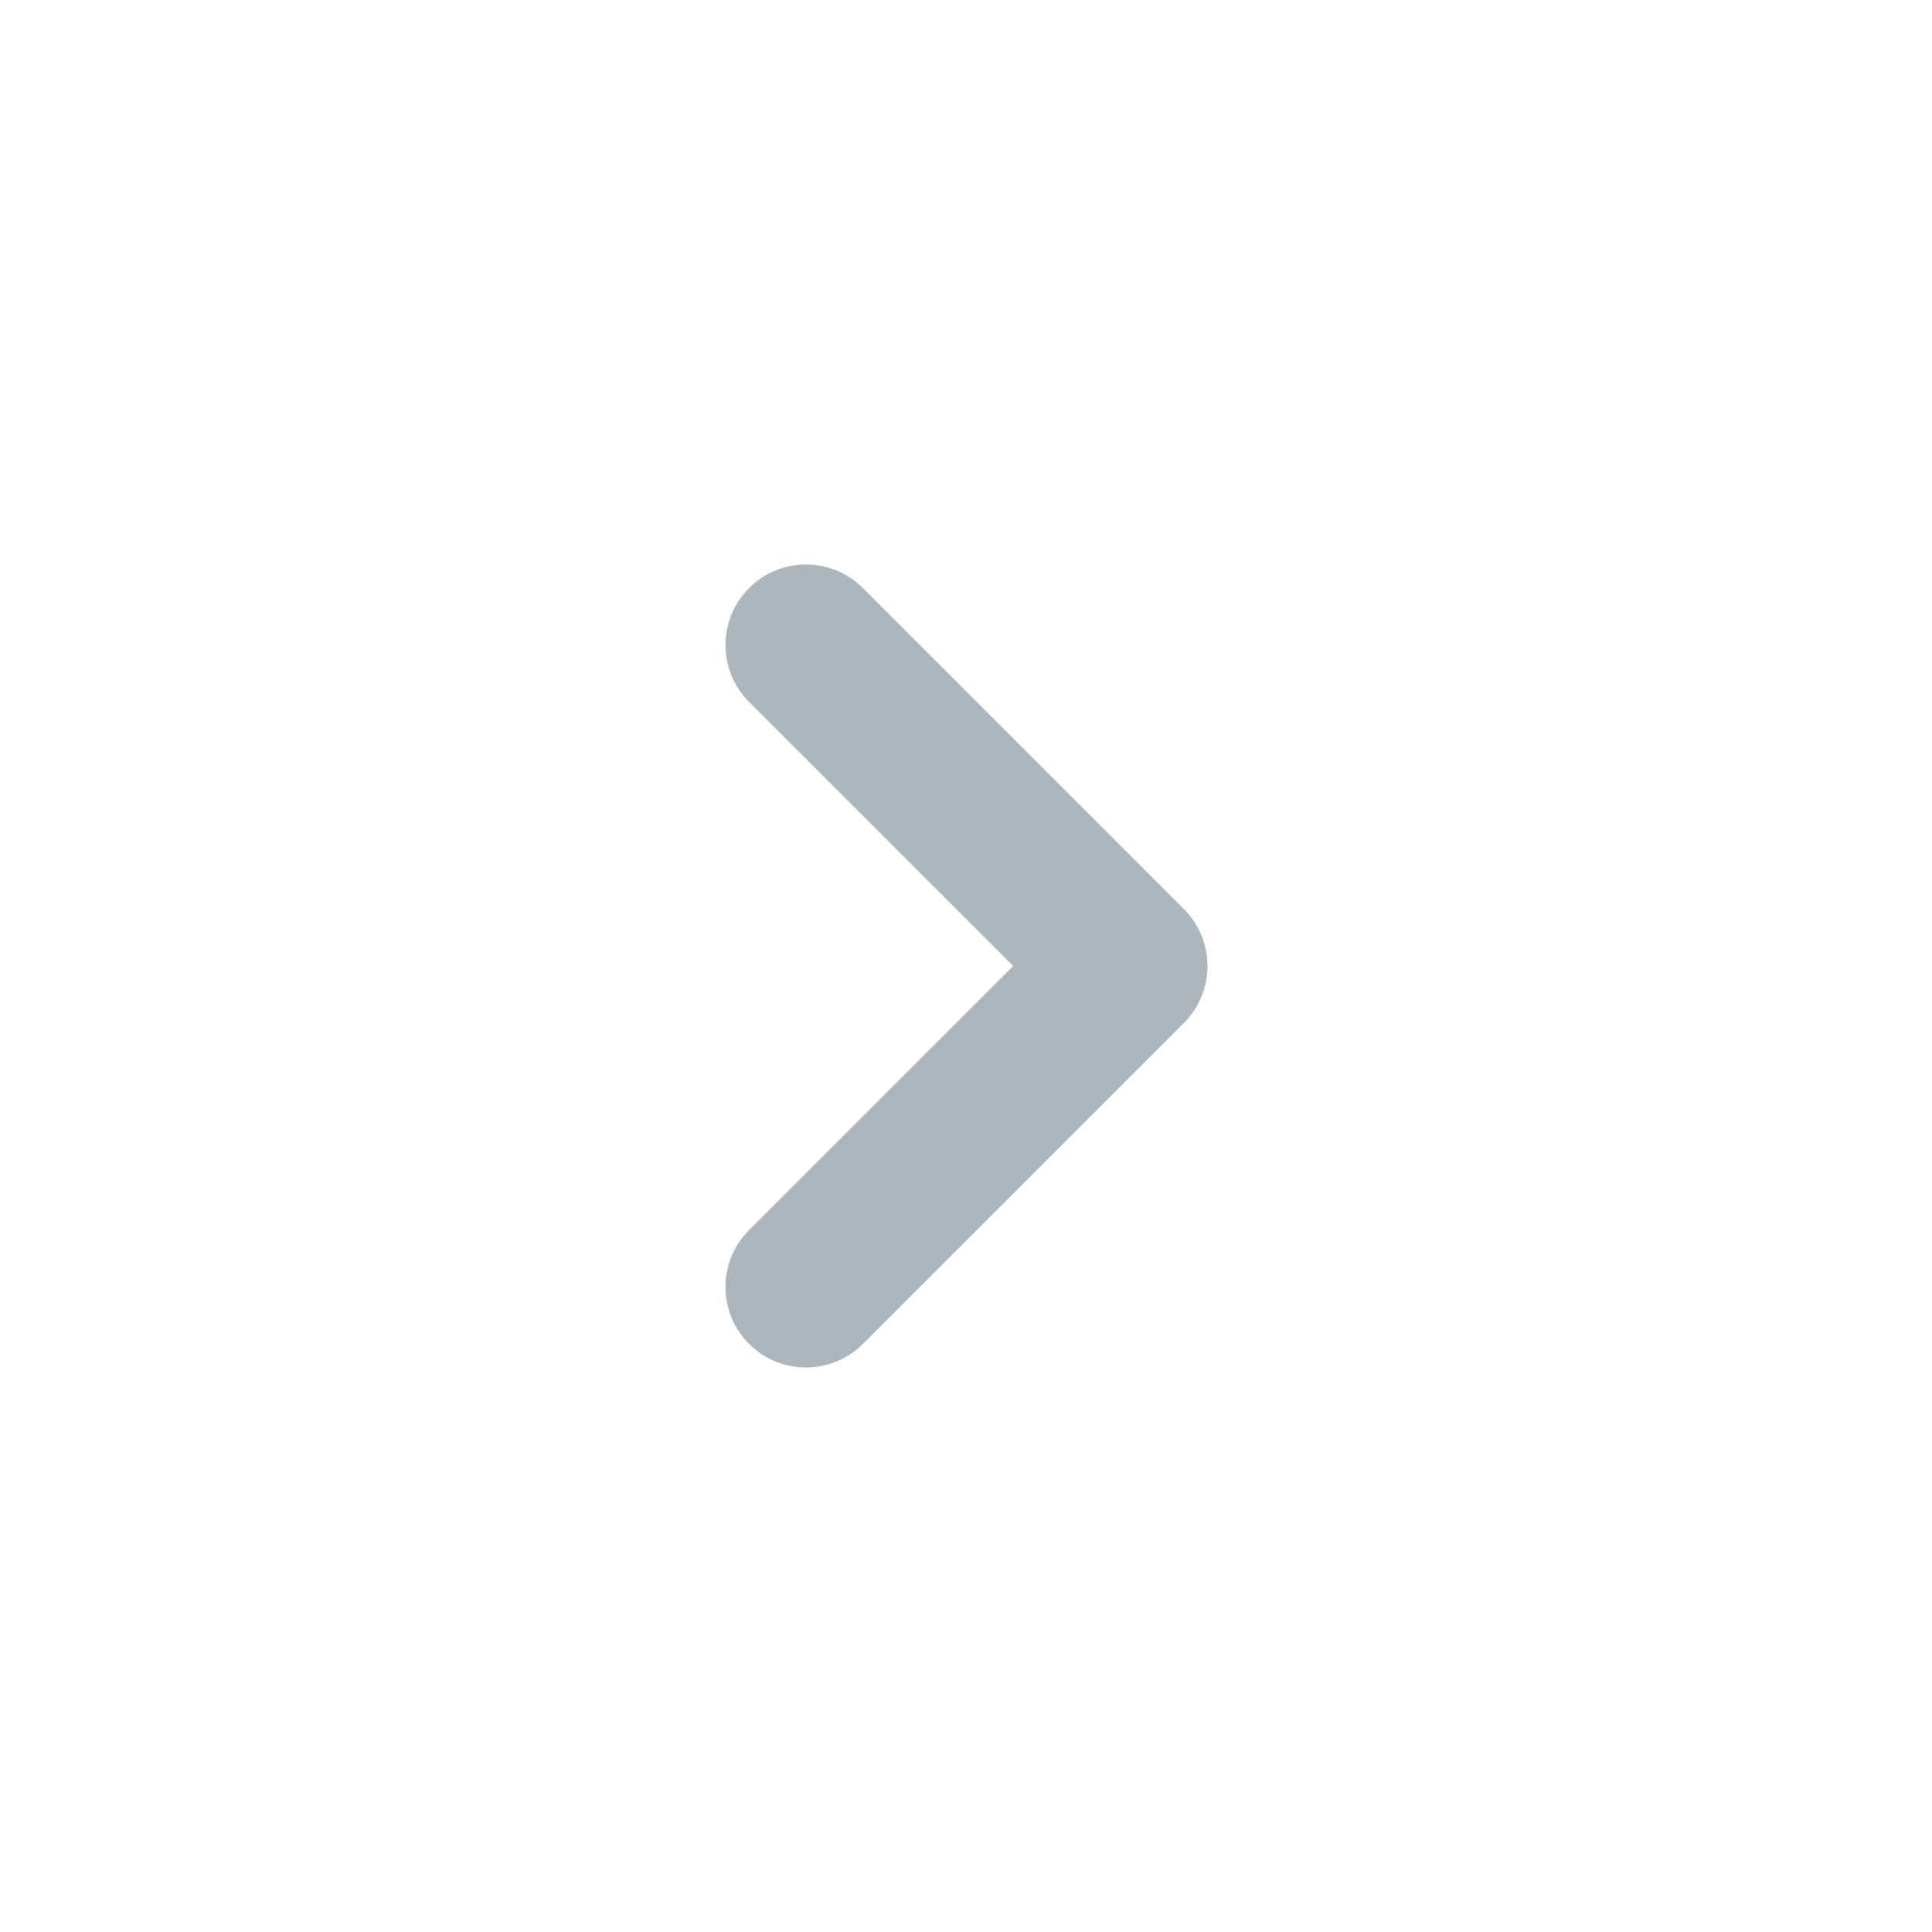
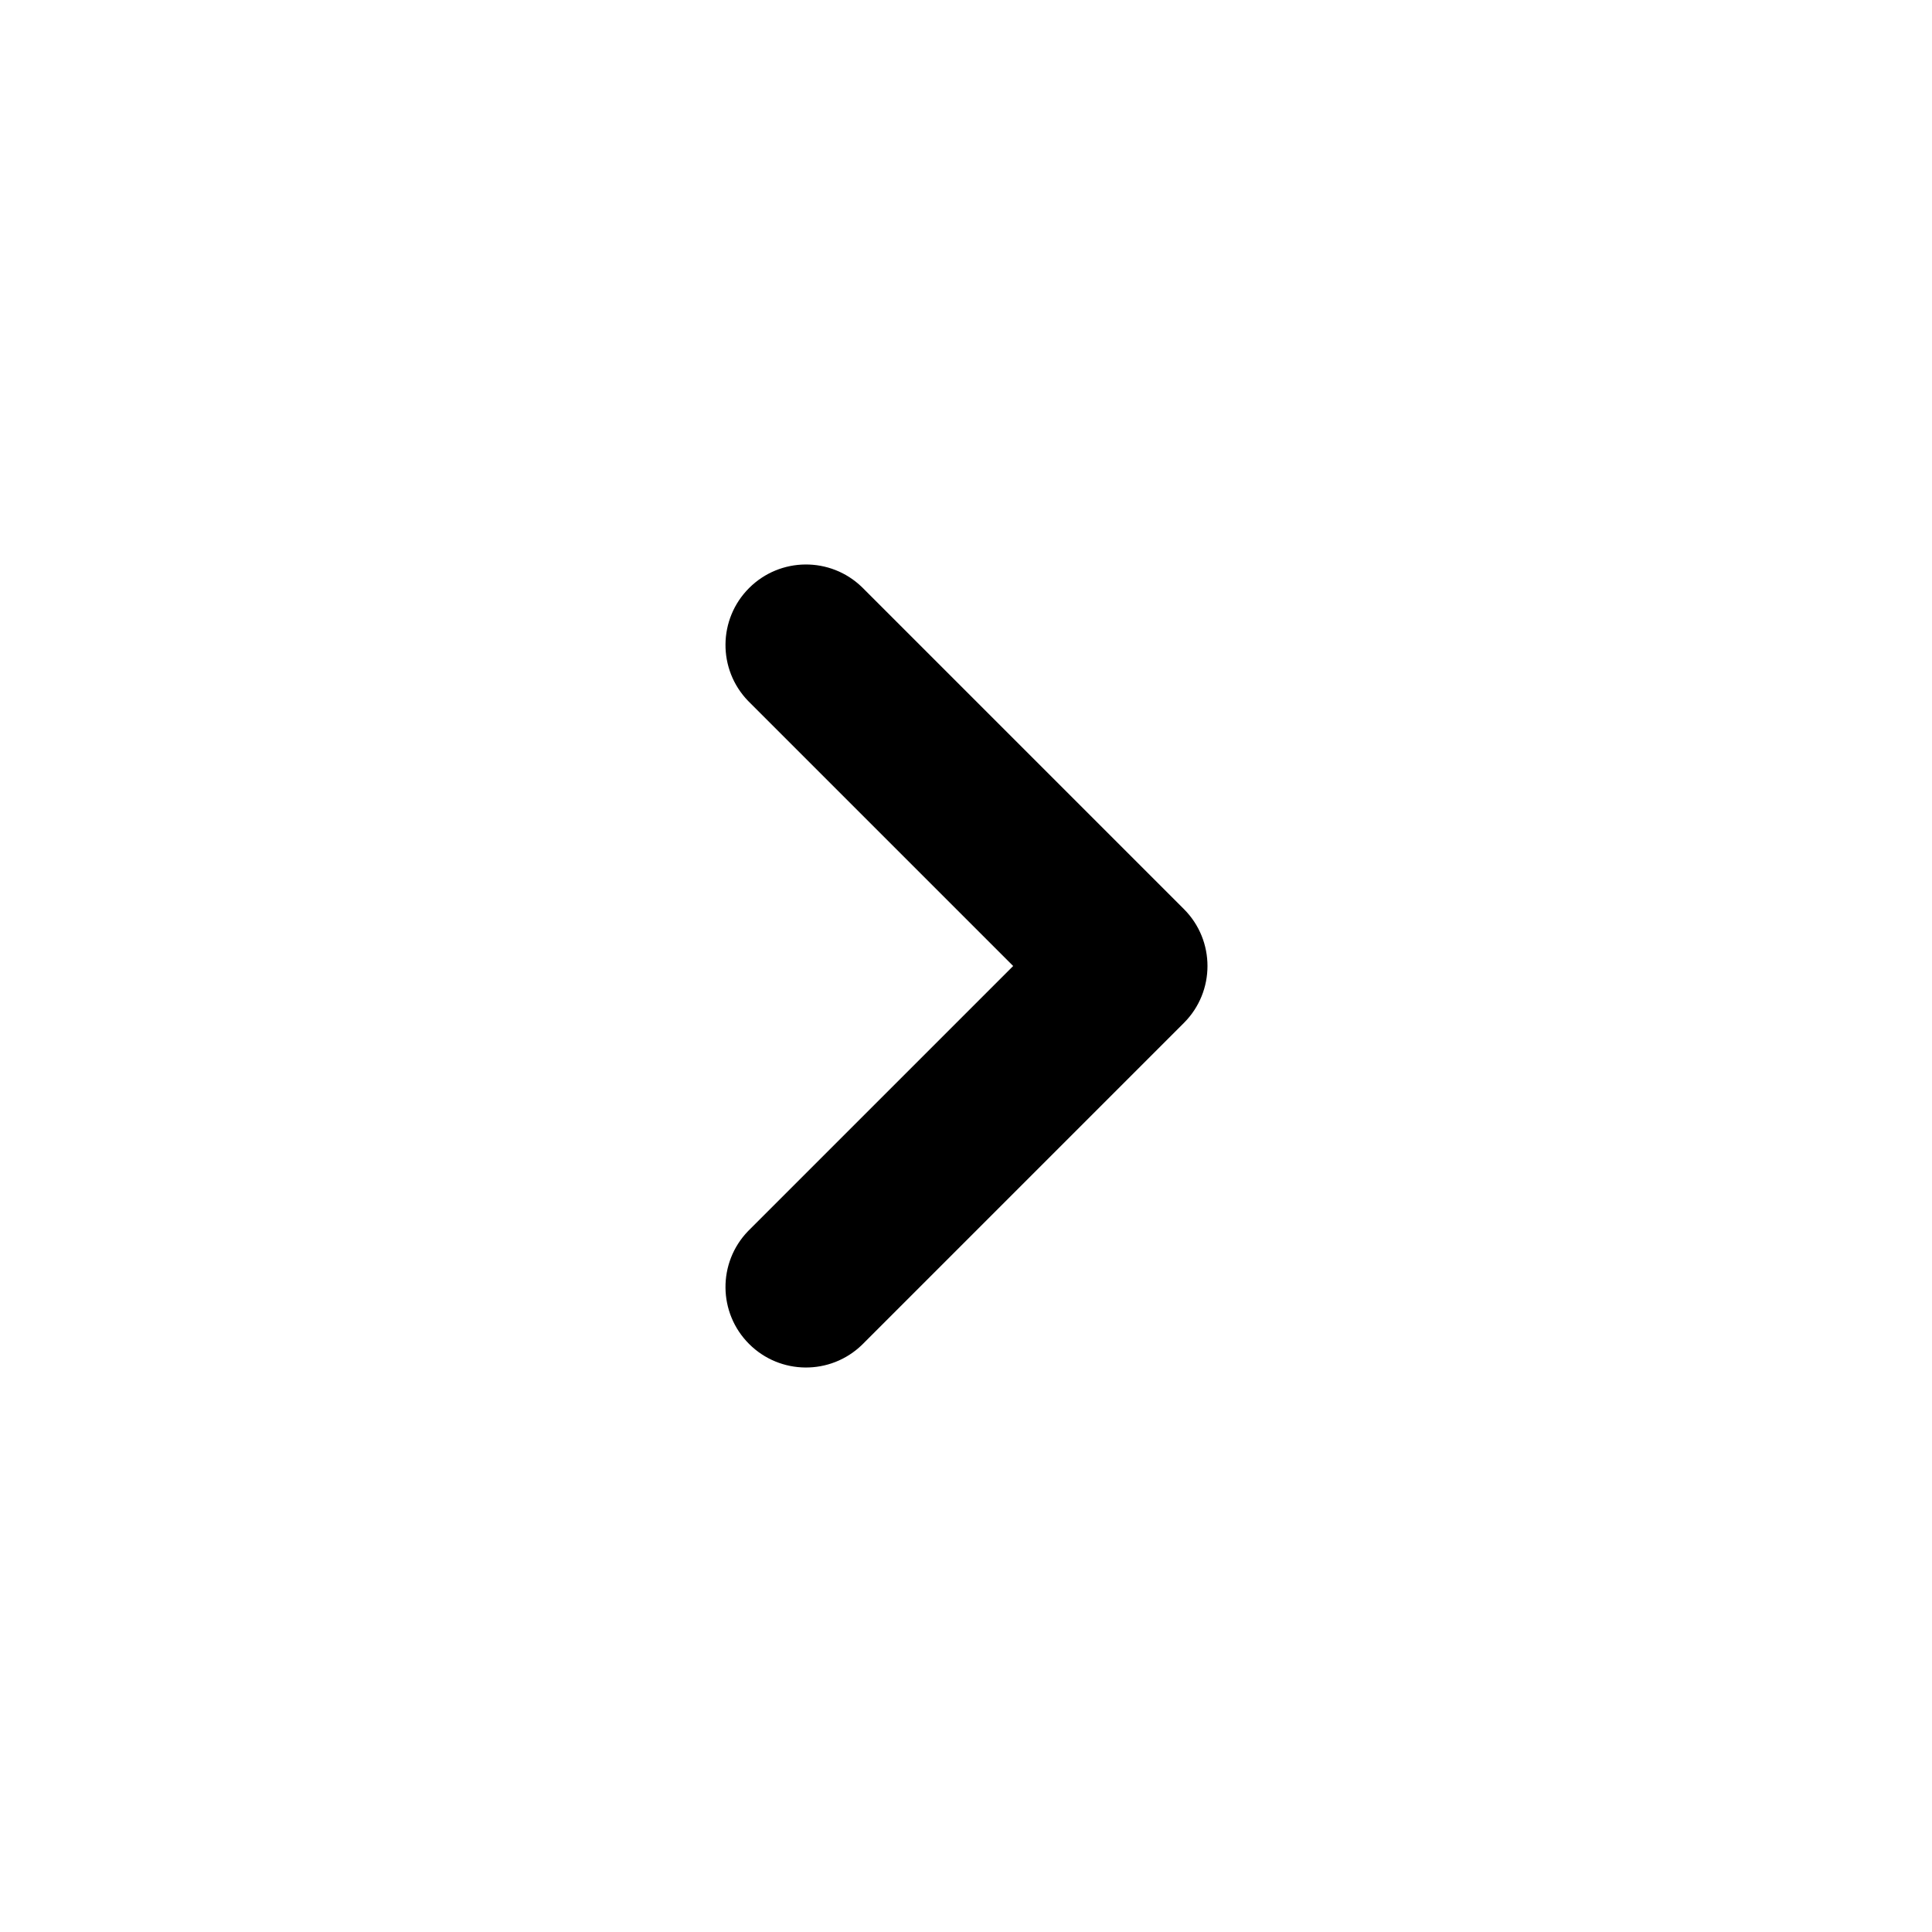
<svg xmlns="http://www.w3.org/2000/svg" width="24" height="24" viewBox="0 0 24 24">
-   <path d="M12.586 12L9.293 8.707a1 1 0 0 1 1.414-1.414l4 4a1 1 0 0 1 0 1.414l-4 4a1 1 0 0 1-1.414-1.414L12.586 12z" fill="#ADB5BD" fill-rule="evenodd" />
+   <path d="M12.586 12L9.293 8.707a1 1 0 0 1 1.414-1.414l4 4a1 1 0 0 1 0 1.414l-4 4a1 1 0 0 1-1.414-1.414L12.586 12z" />
</svg>
